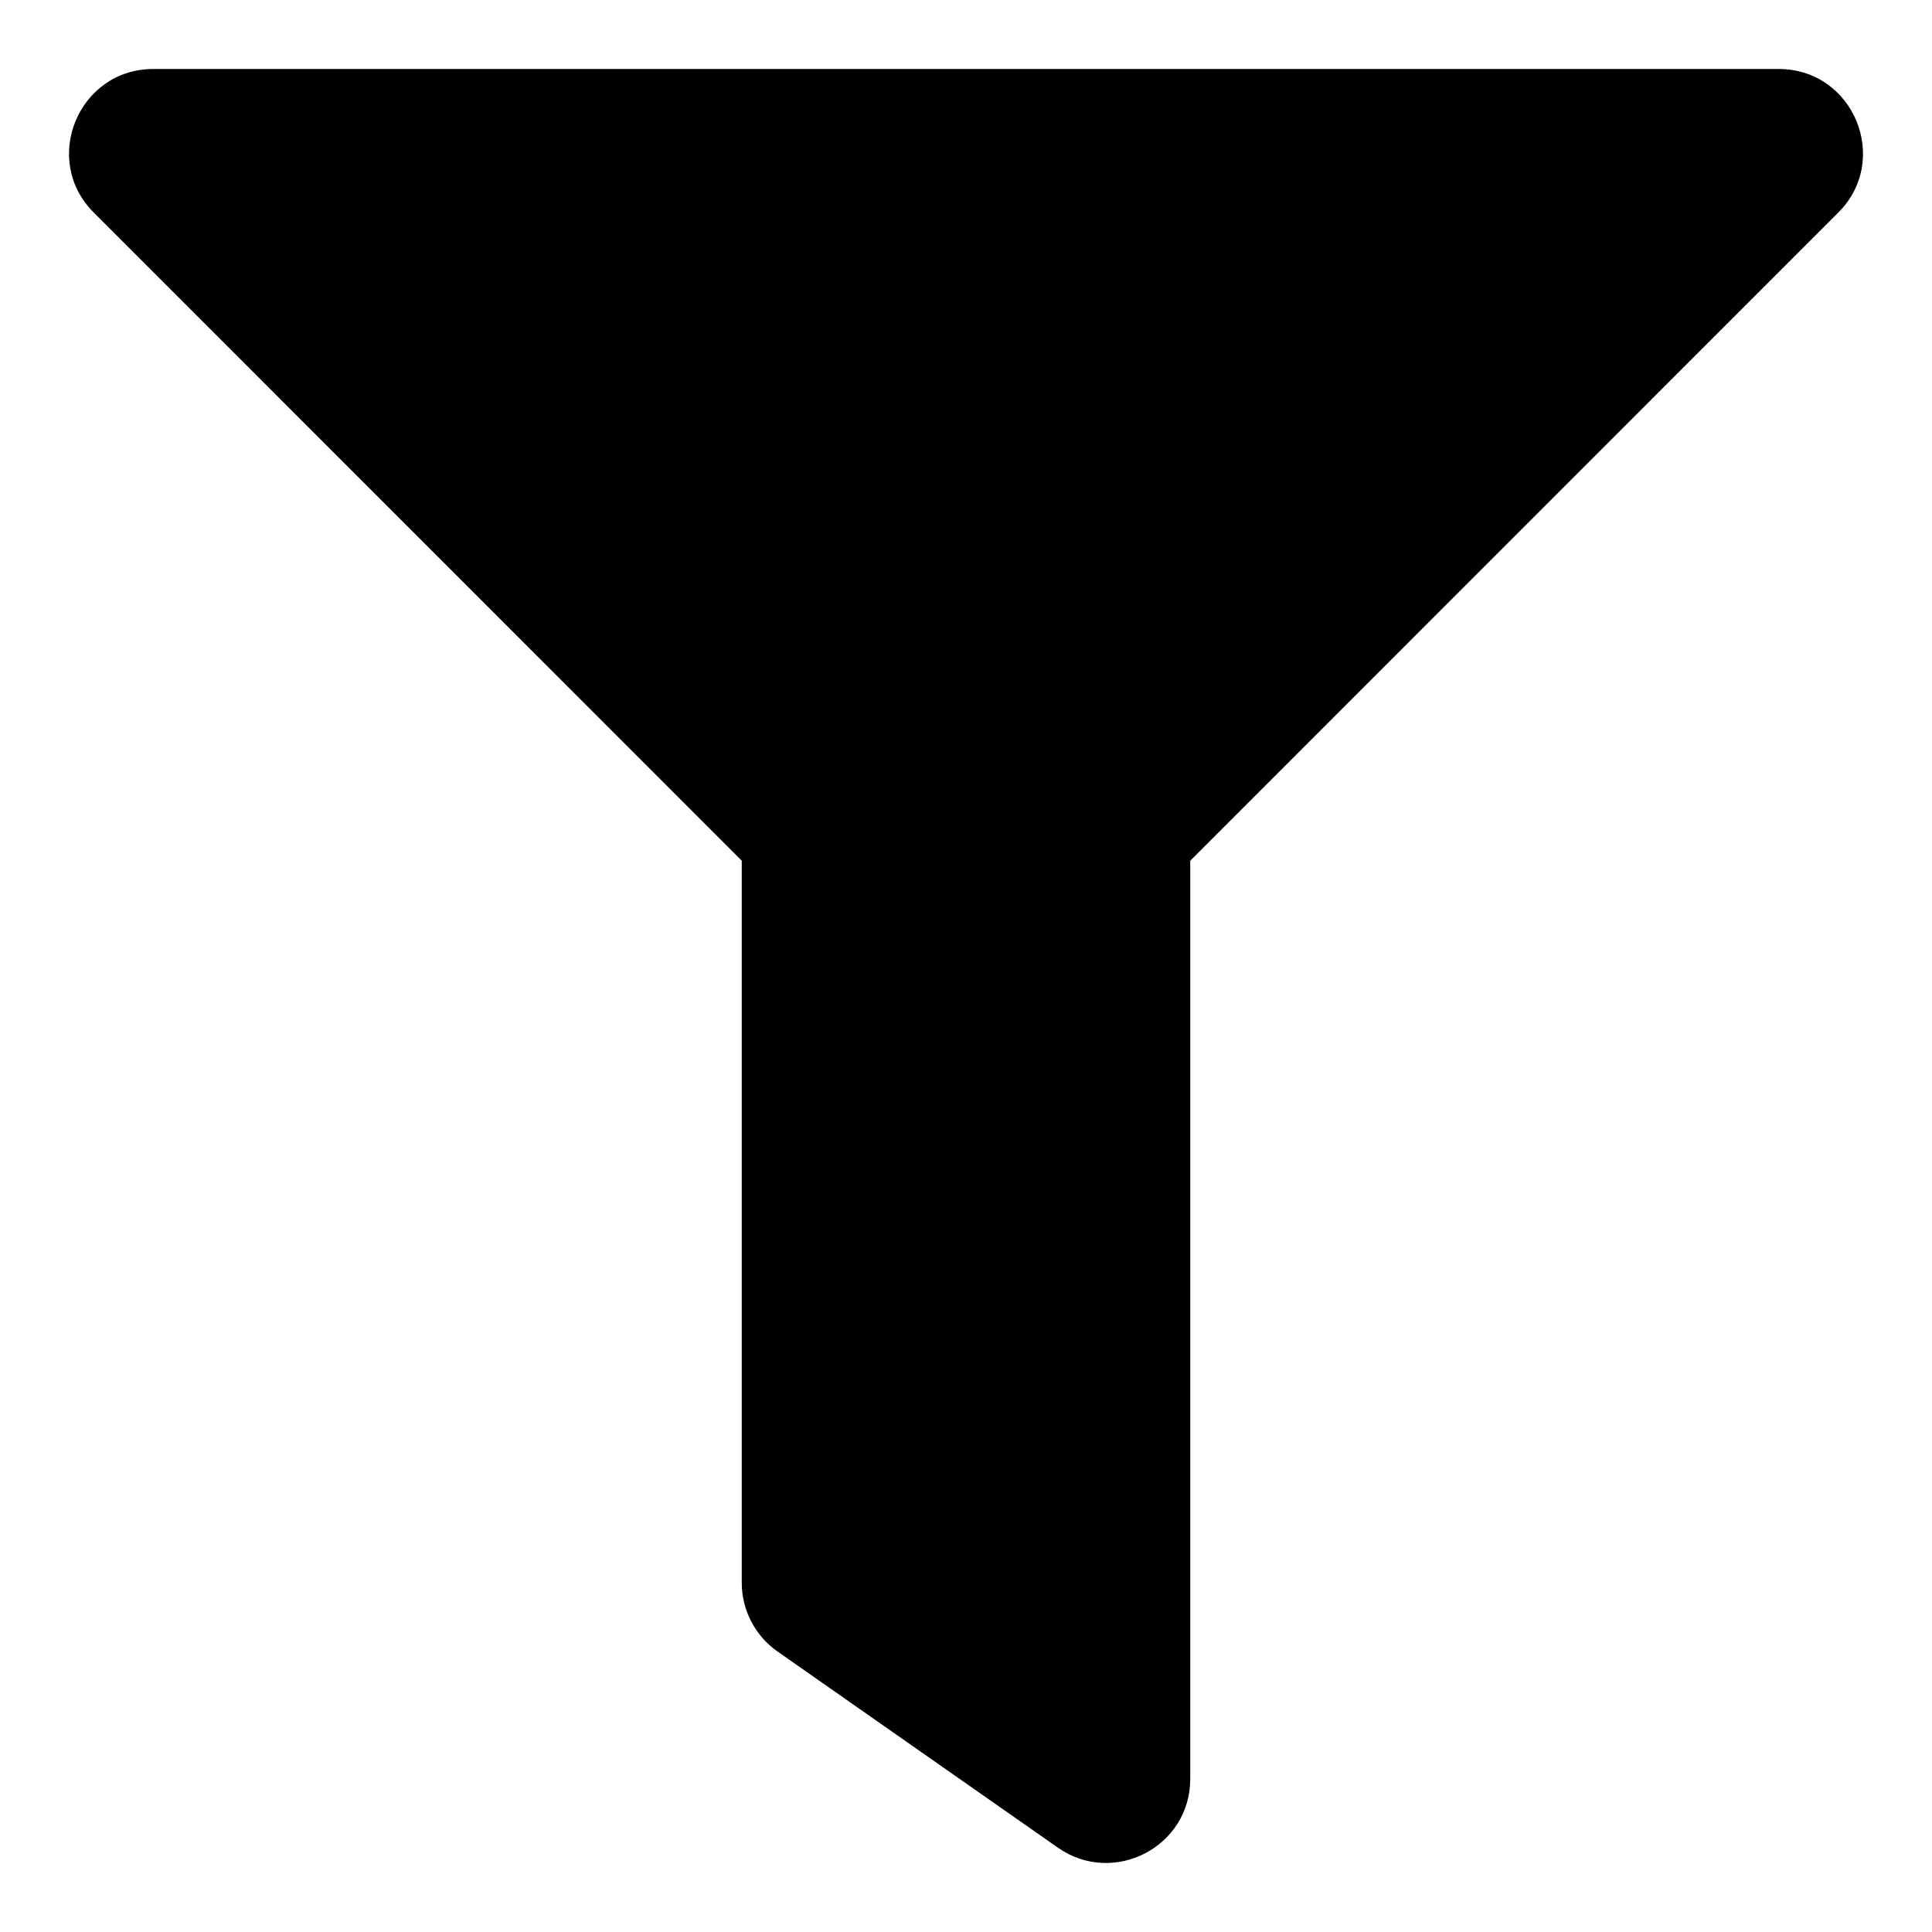
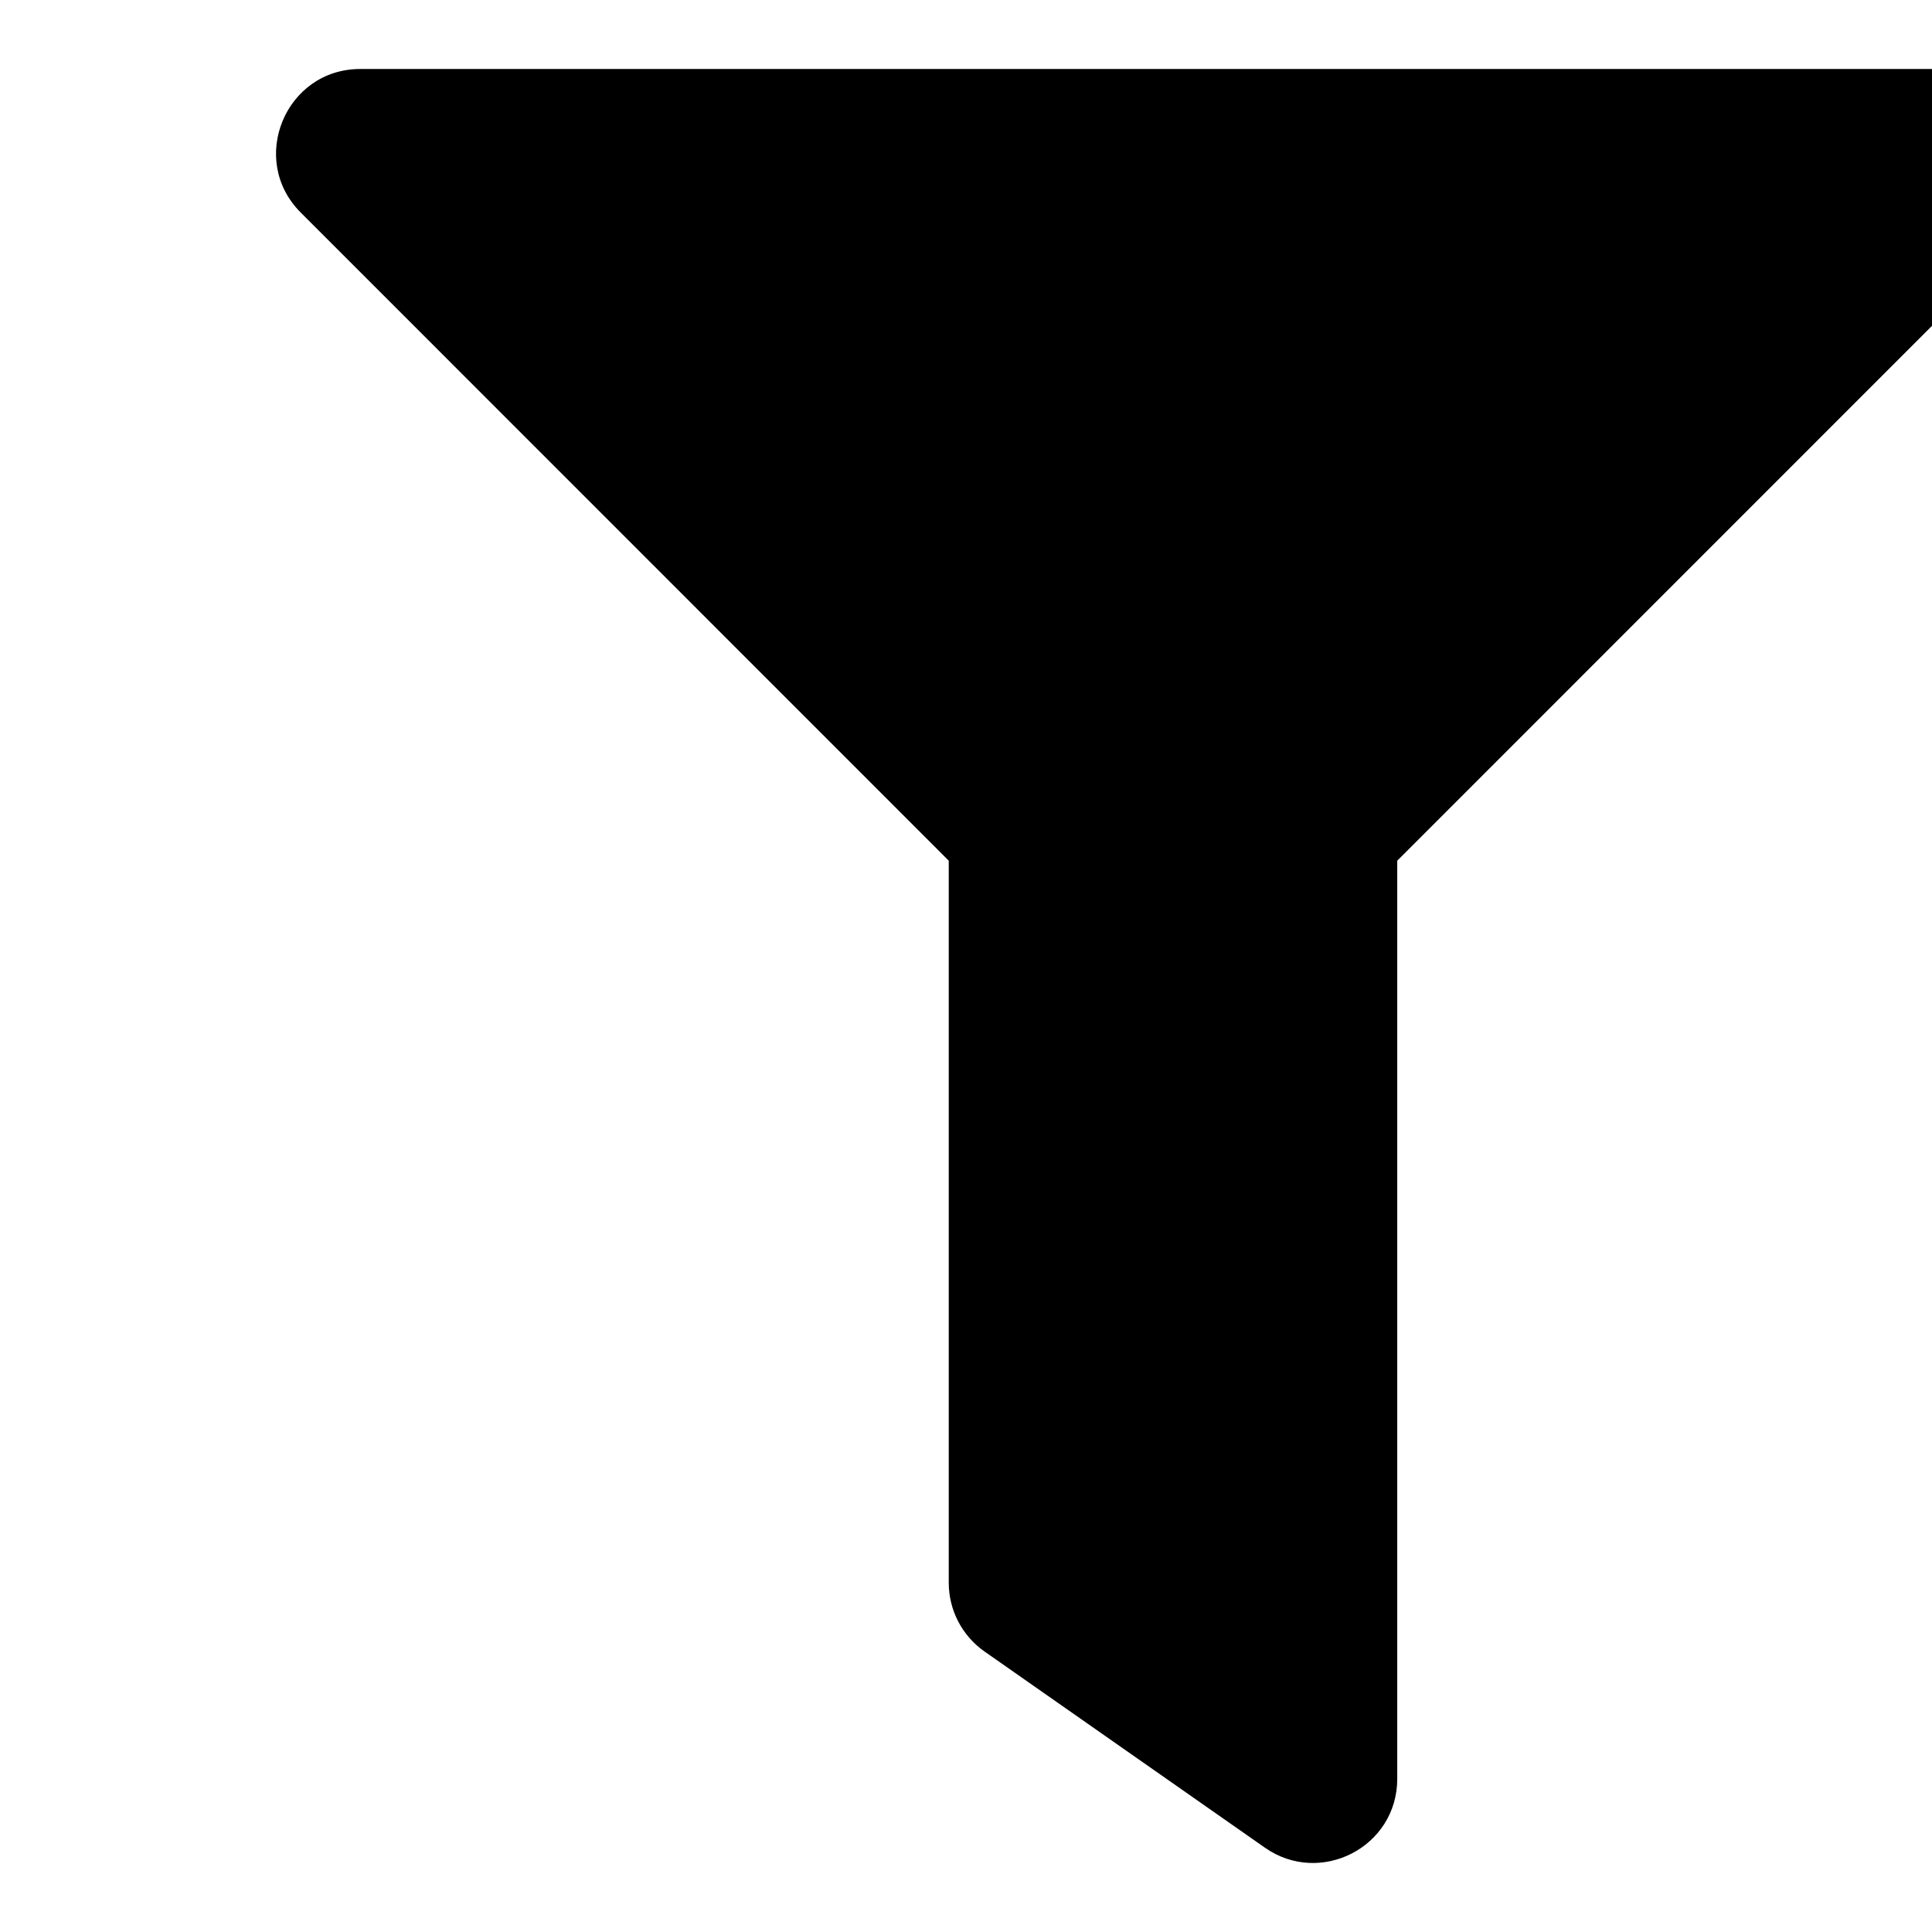
- <svg xmlns="http://www.w3.org/2000/svg" width="36" height="36" viewBox="0 0 13 14" fill="none">
+ <svg xmlns="http://www.w3.org/2000/svg" width="16" height="16" viewBox="0 0 10 14" fill="none">
  <path d="M12.39 0.5H0.61C0.069 0.5 -0.204 1.157 0.179 1.54L4.875 6.237V11.469C4.875 11.668 4.972 11.854 5.135 11.968L7.166 13.389C7.567 13.67 8.125 13.386 8.125 12.89V6.237L12.821 1.54C13.204 1.158 12.932 0.5 12.39 0.5Z" fill="black" />
</svg>
